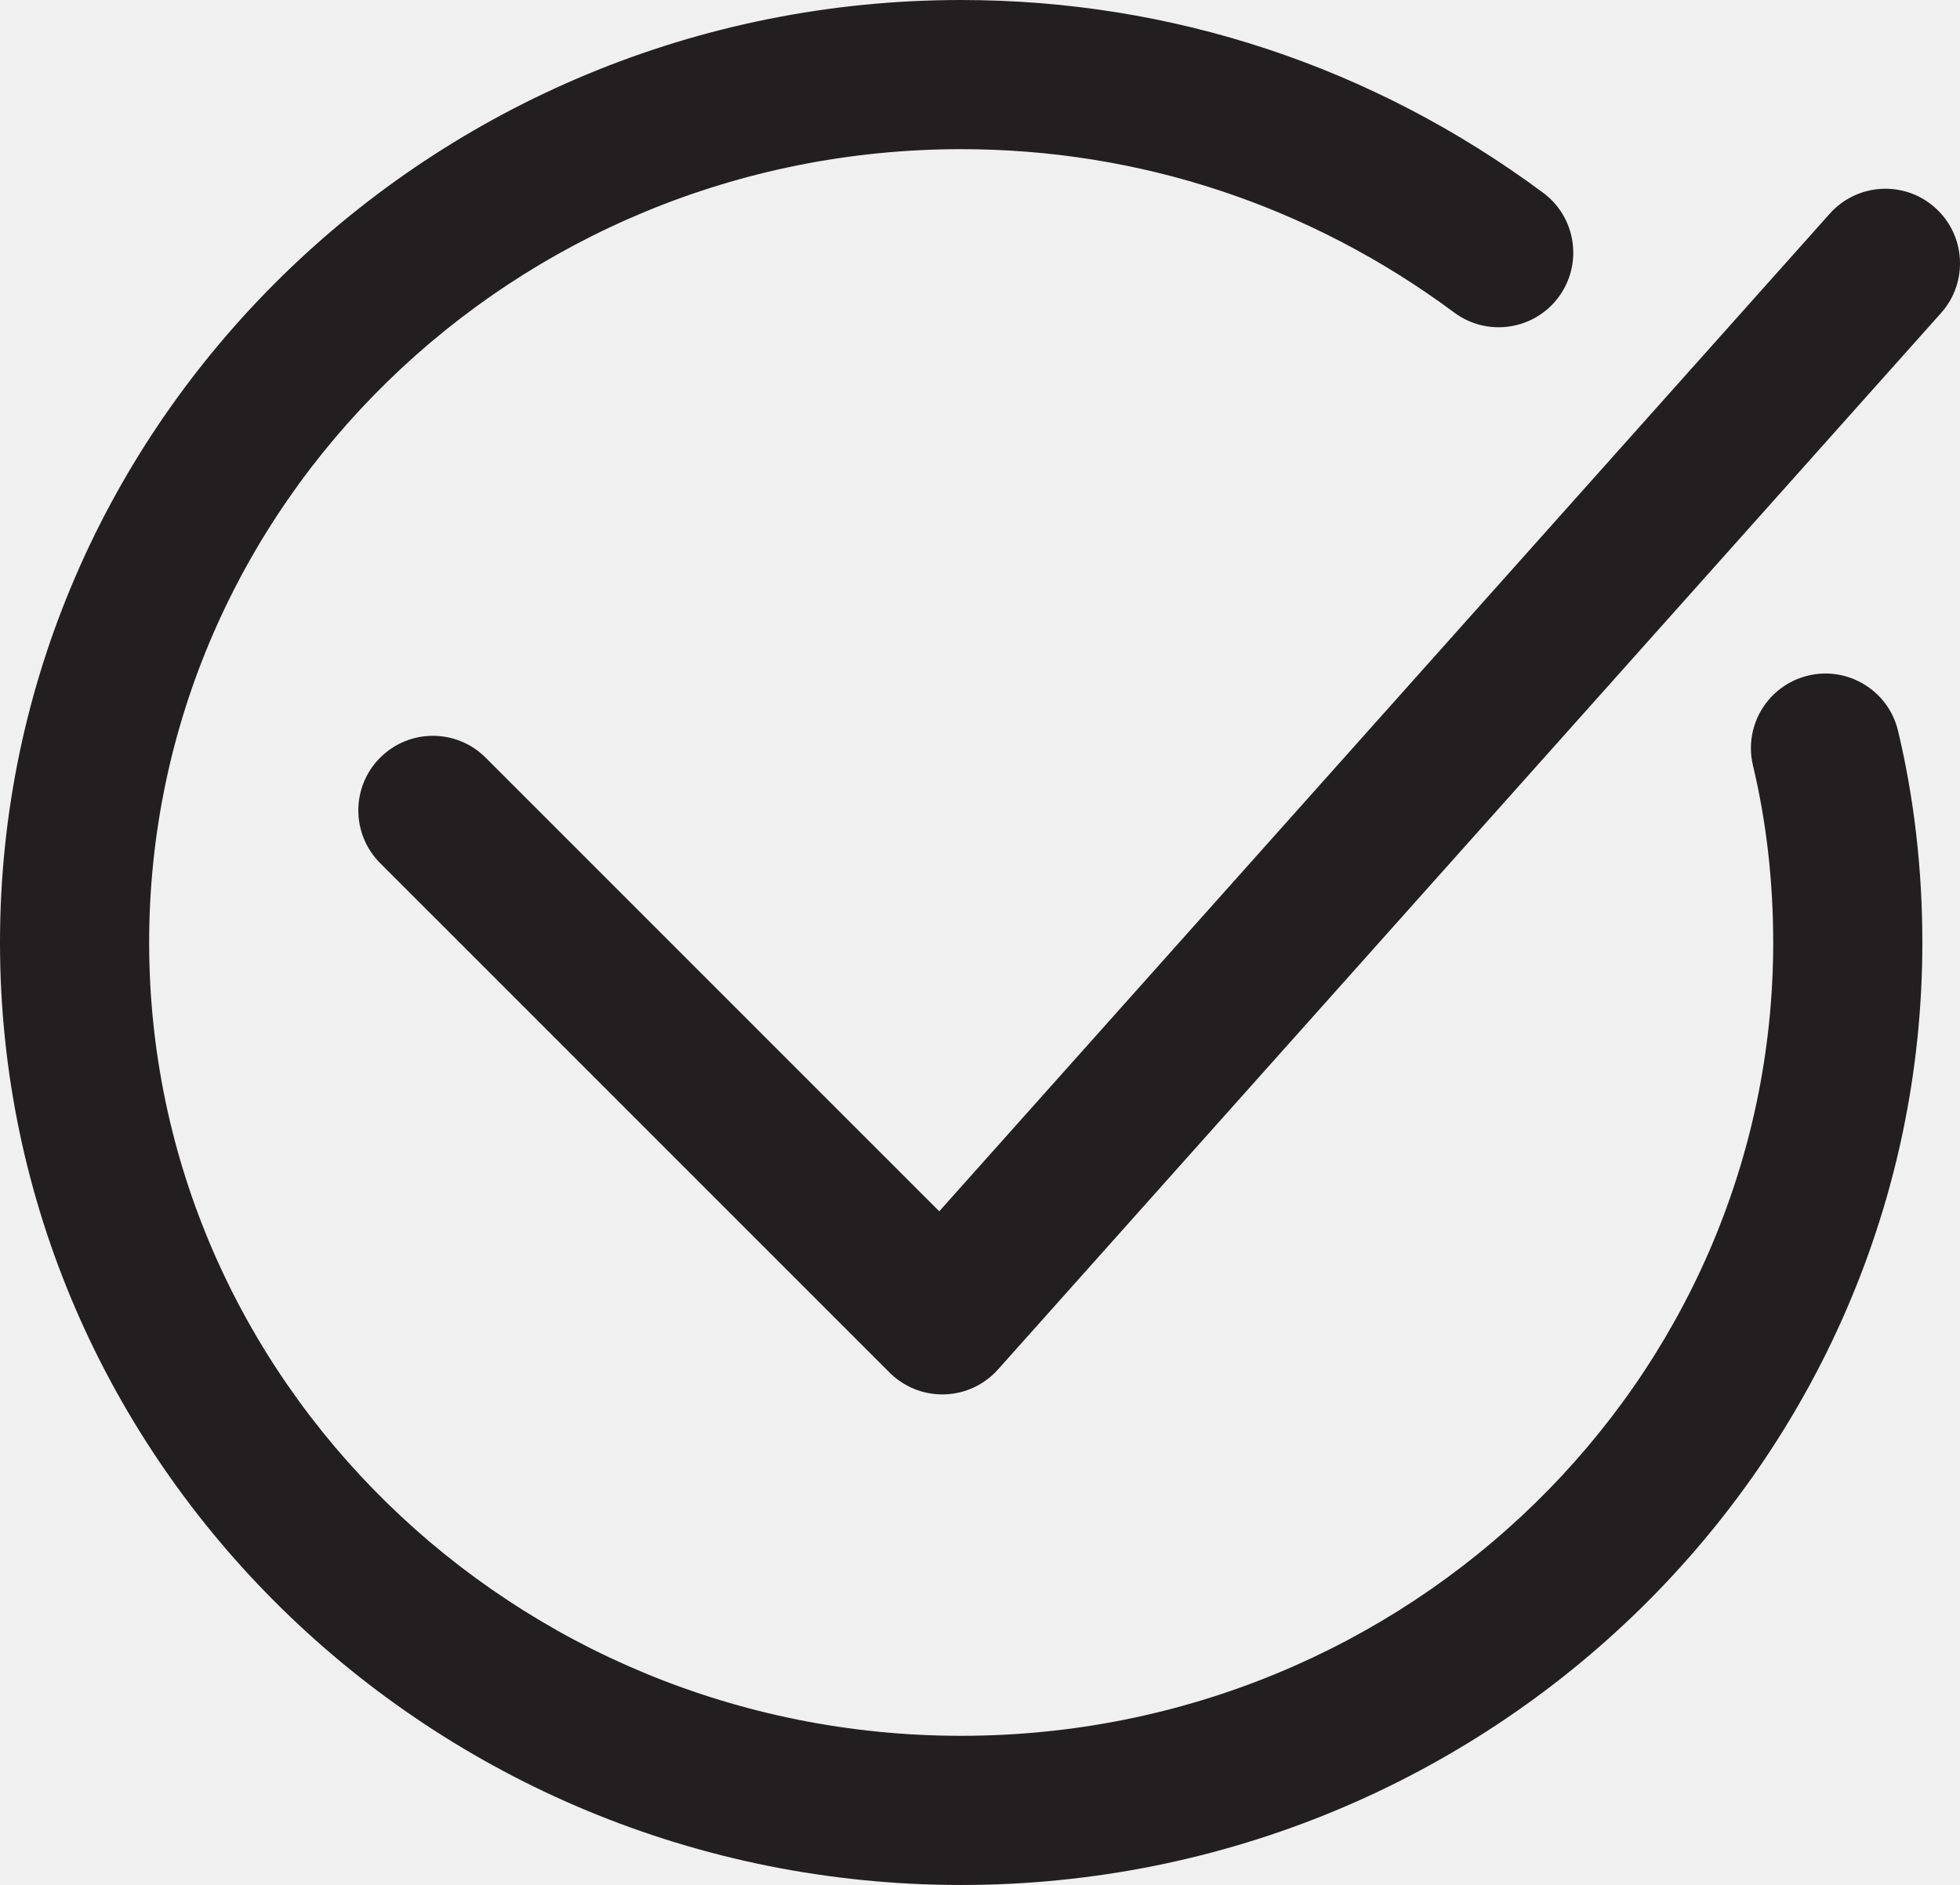
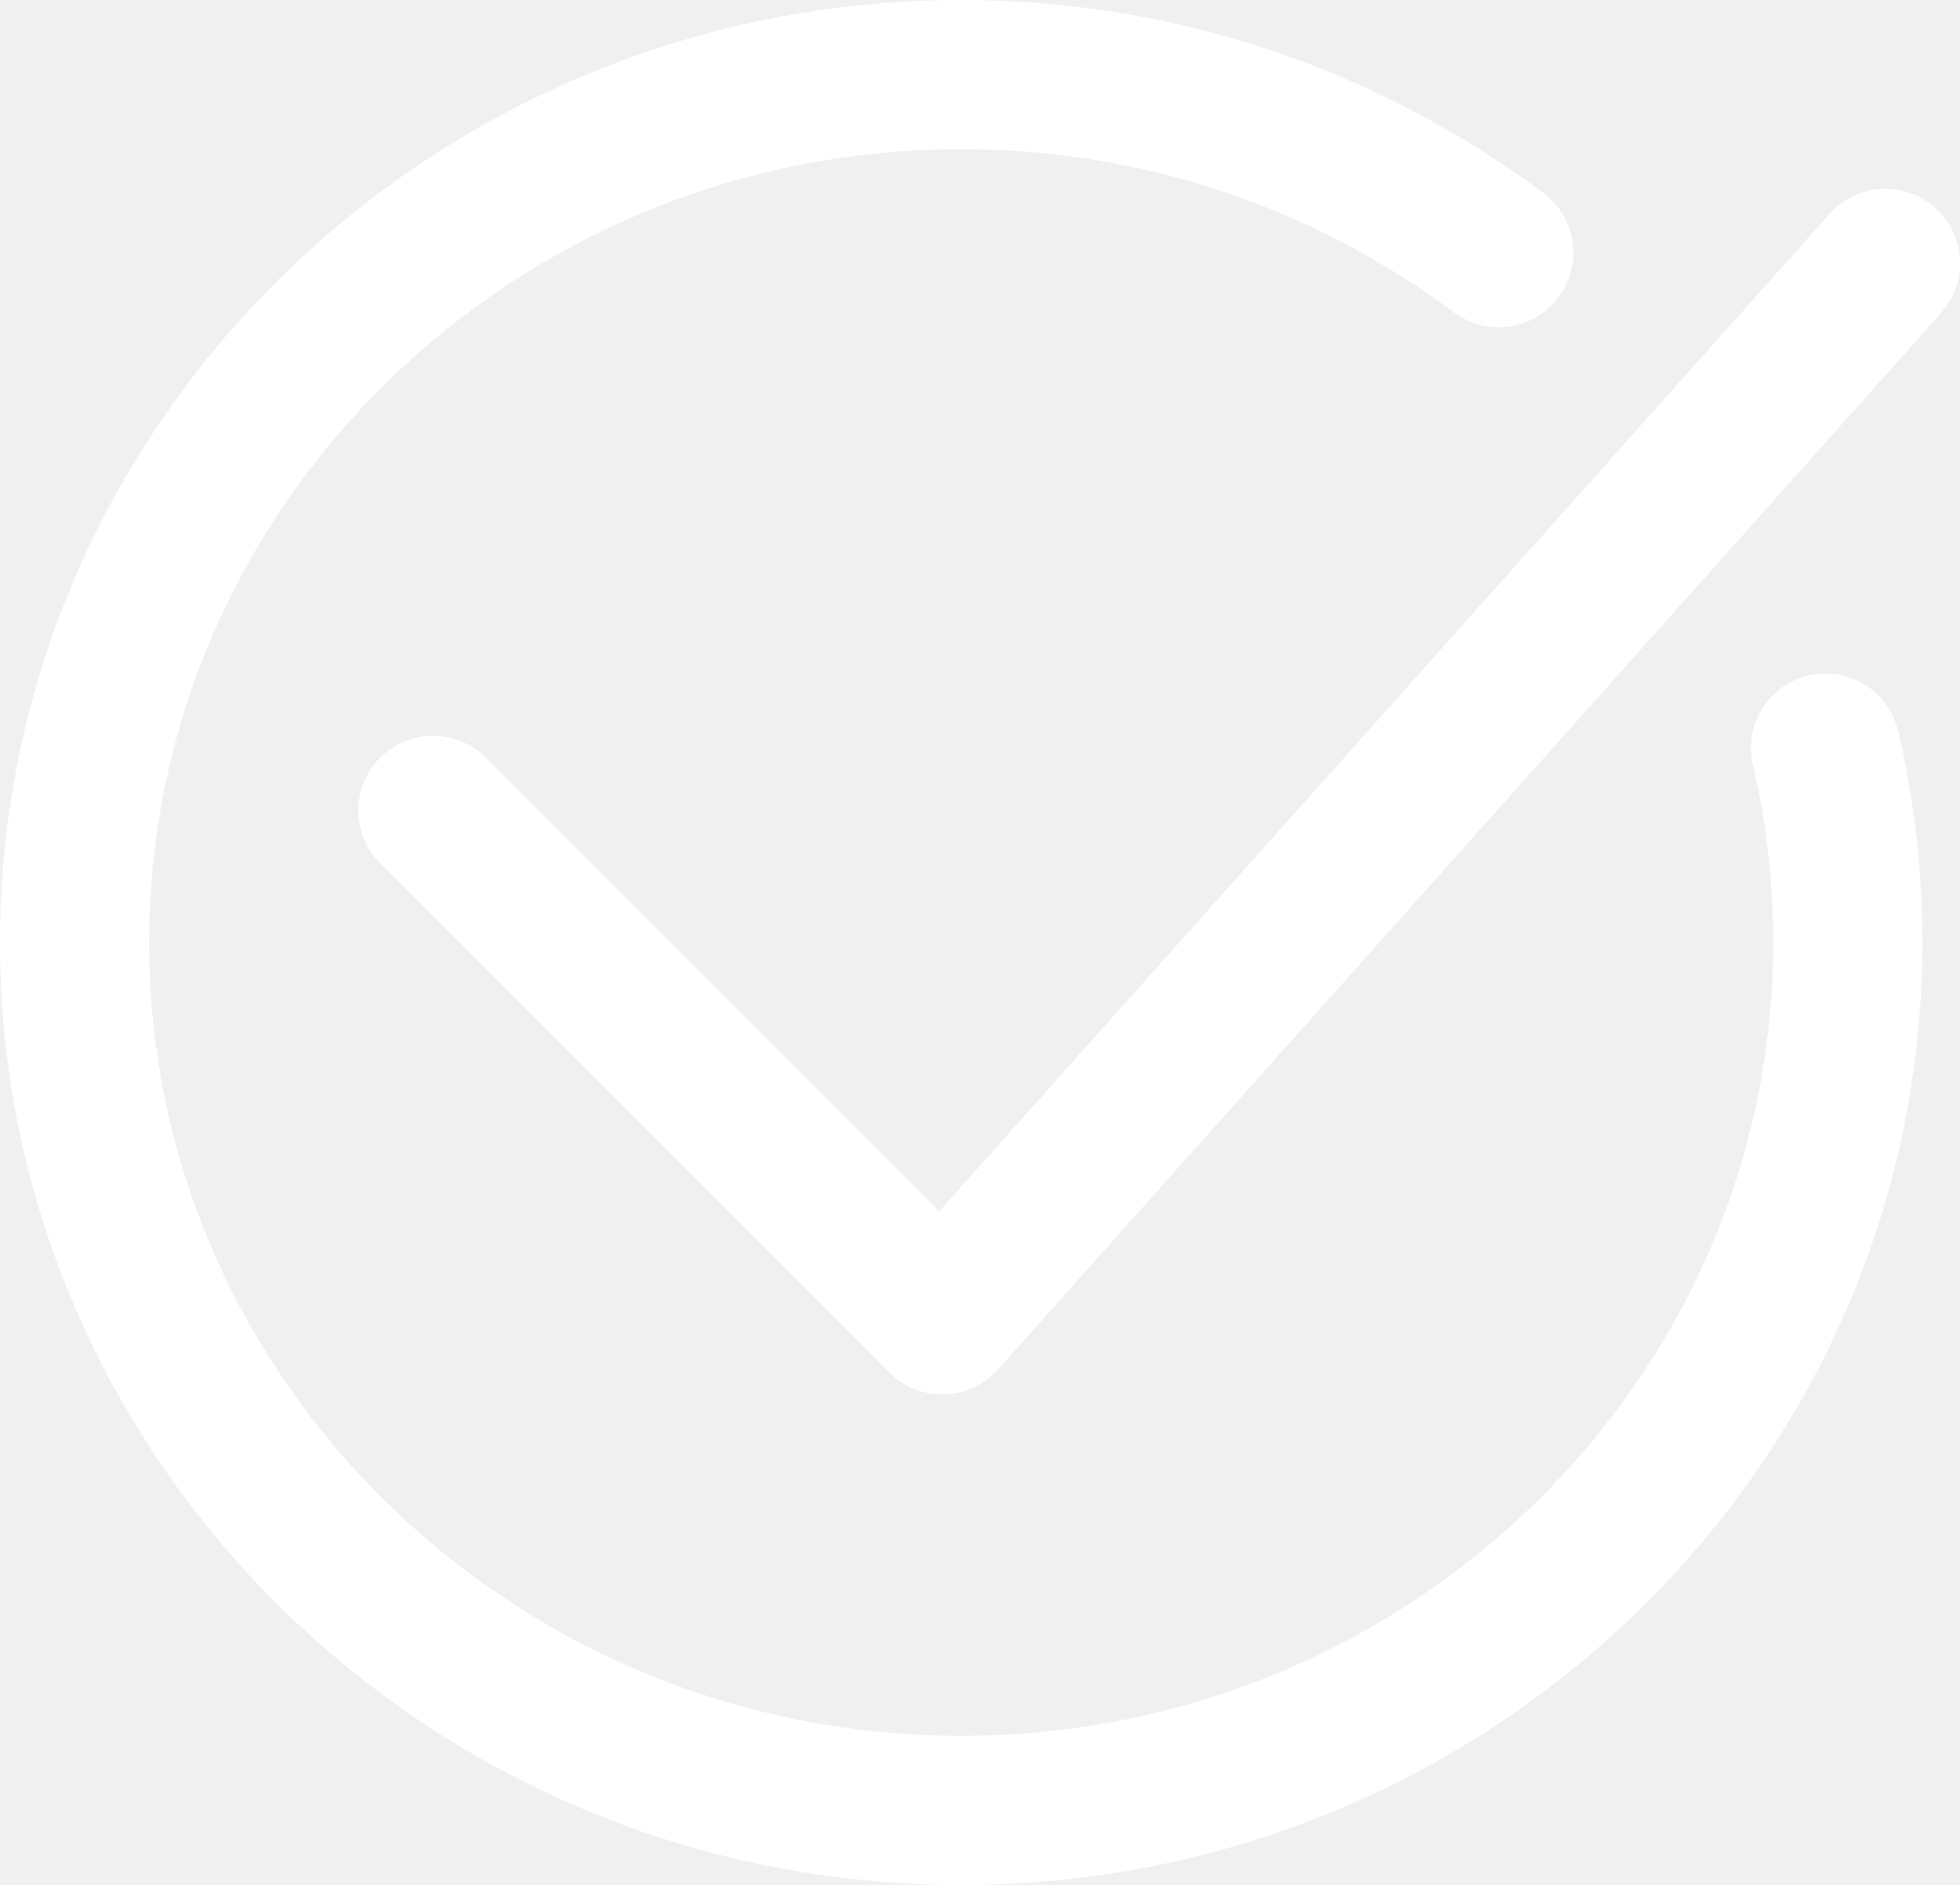
<svg xmlns="http://www.w3.org/2000/svg" version="1.1" id="Layer_1" x="0px" y="0px" viewBox="0 0 81.908 78.762" style="enable-background:new 0 0 81.908 78.762;" xml:space="preserve">
-   <path style="fill:#231F20;" d="M40.167,78.762C18.019,78.762,0,61.097,0,39.383C0,17.667,18.019,0,40.167,0  c8.806,0,17.216,2.785,24.32,8.055c1.383,1.025,1.672,2.977,0.646,4.359c-1.024,1.381-2.976,1.673-4.359,0.647  c-6.022-4.467-13.148-6.828-20.607-6.828c-18.711,0-33.934,14.871-33.934,33.149c0,18.277,15.223,33.147,33.934,33.147  c18.712,0,33.935-14.87,33.935-33.147c0-2.56-0.285-5.049-0.846-7.399c-0.399-1.674,0.634-3.355,2.308-3.755  c1.668-0.4,3.354,0.633,3.755,2.308c0.674,2.824,1.016,5.8,1.016,8.847C80.334,61.097,62.316,78.762,40.167,78.762z" />
-   <path style="fill:#231F20;" d="M39.38,58.264c-0.825,0-1.618-0.327-2.204-0.912L15.887,36.065c-1.217-1.217-1.217-3.19,0-4.407  c1.217-1.217,3.19-1.218,4.407,0l18.957,18.955L76.467,8.927c1.147-1.284,3.118-1.395,4.4-0.249c1.284,1.146,1.396,3.116,0.25,4.4  L41.705,57.223c-0.571,0.64-1.38,1.016-2.236,1.04C39.438,58.264,39.409,58.264,39.38,58.264z" />
+   <path style="fill:#ffffff;" d="M40.167,78.762C18.019,78.762,0,61.097,0,39.383C0,17.667,18.019,0,40.167,0  c8.806,0,17.216,2.785,24.32,8.055c1.383,1.025,1.672,2.977,0.646,4.359c-1.024,1.381-2.976,1.673-4.359,0.647  c-6.022-4.467-13.148-6.828-20.607-6.828c-18.711,0-33.934,14.871-33.934,33.149c0,18.277,15.223,33.147,33.934,33.147  c18.712,0,33.935-14.87,33.935-33.147c0-2.56-0.285-5.049-0.846-7.399c-0.399-1.674,0.634-3.355,2.308-3.755  c1.668-0.4,3.354,0.633,3.755,2.308c0.674,2.824,1.016,5.8,1.016,8.847C80.334,61.097,62.316,78.762,40.167,78.762z" />
+   <path style="fill:#ffffff;" d="M39.38,58.264c-0.825,0-1.618-0.327-2.204-0.912L15.887,36.065c-1.217-1.217-1.217-3.19,0-4.407  c1.217-1.217,3.19-1.218,4.407,0l18.957,18.955L76.467,8.927c1.147-1.284,3.118-1.395,4.4-0.249c1.284,1.146,1.396,3.116,0.25,4.4  L41.705,57.223c-0.571,0.64-1.38,1.016-2.236,1.04C39.438,58.264,39.409,58.264,39.38,58.264z" />
</svg>
